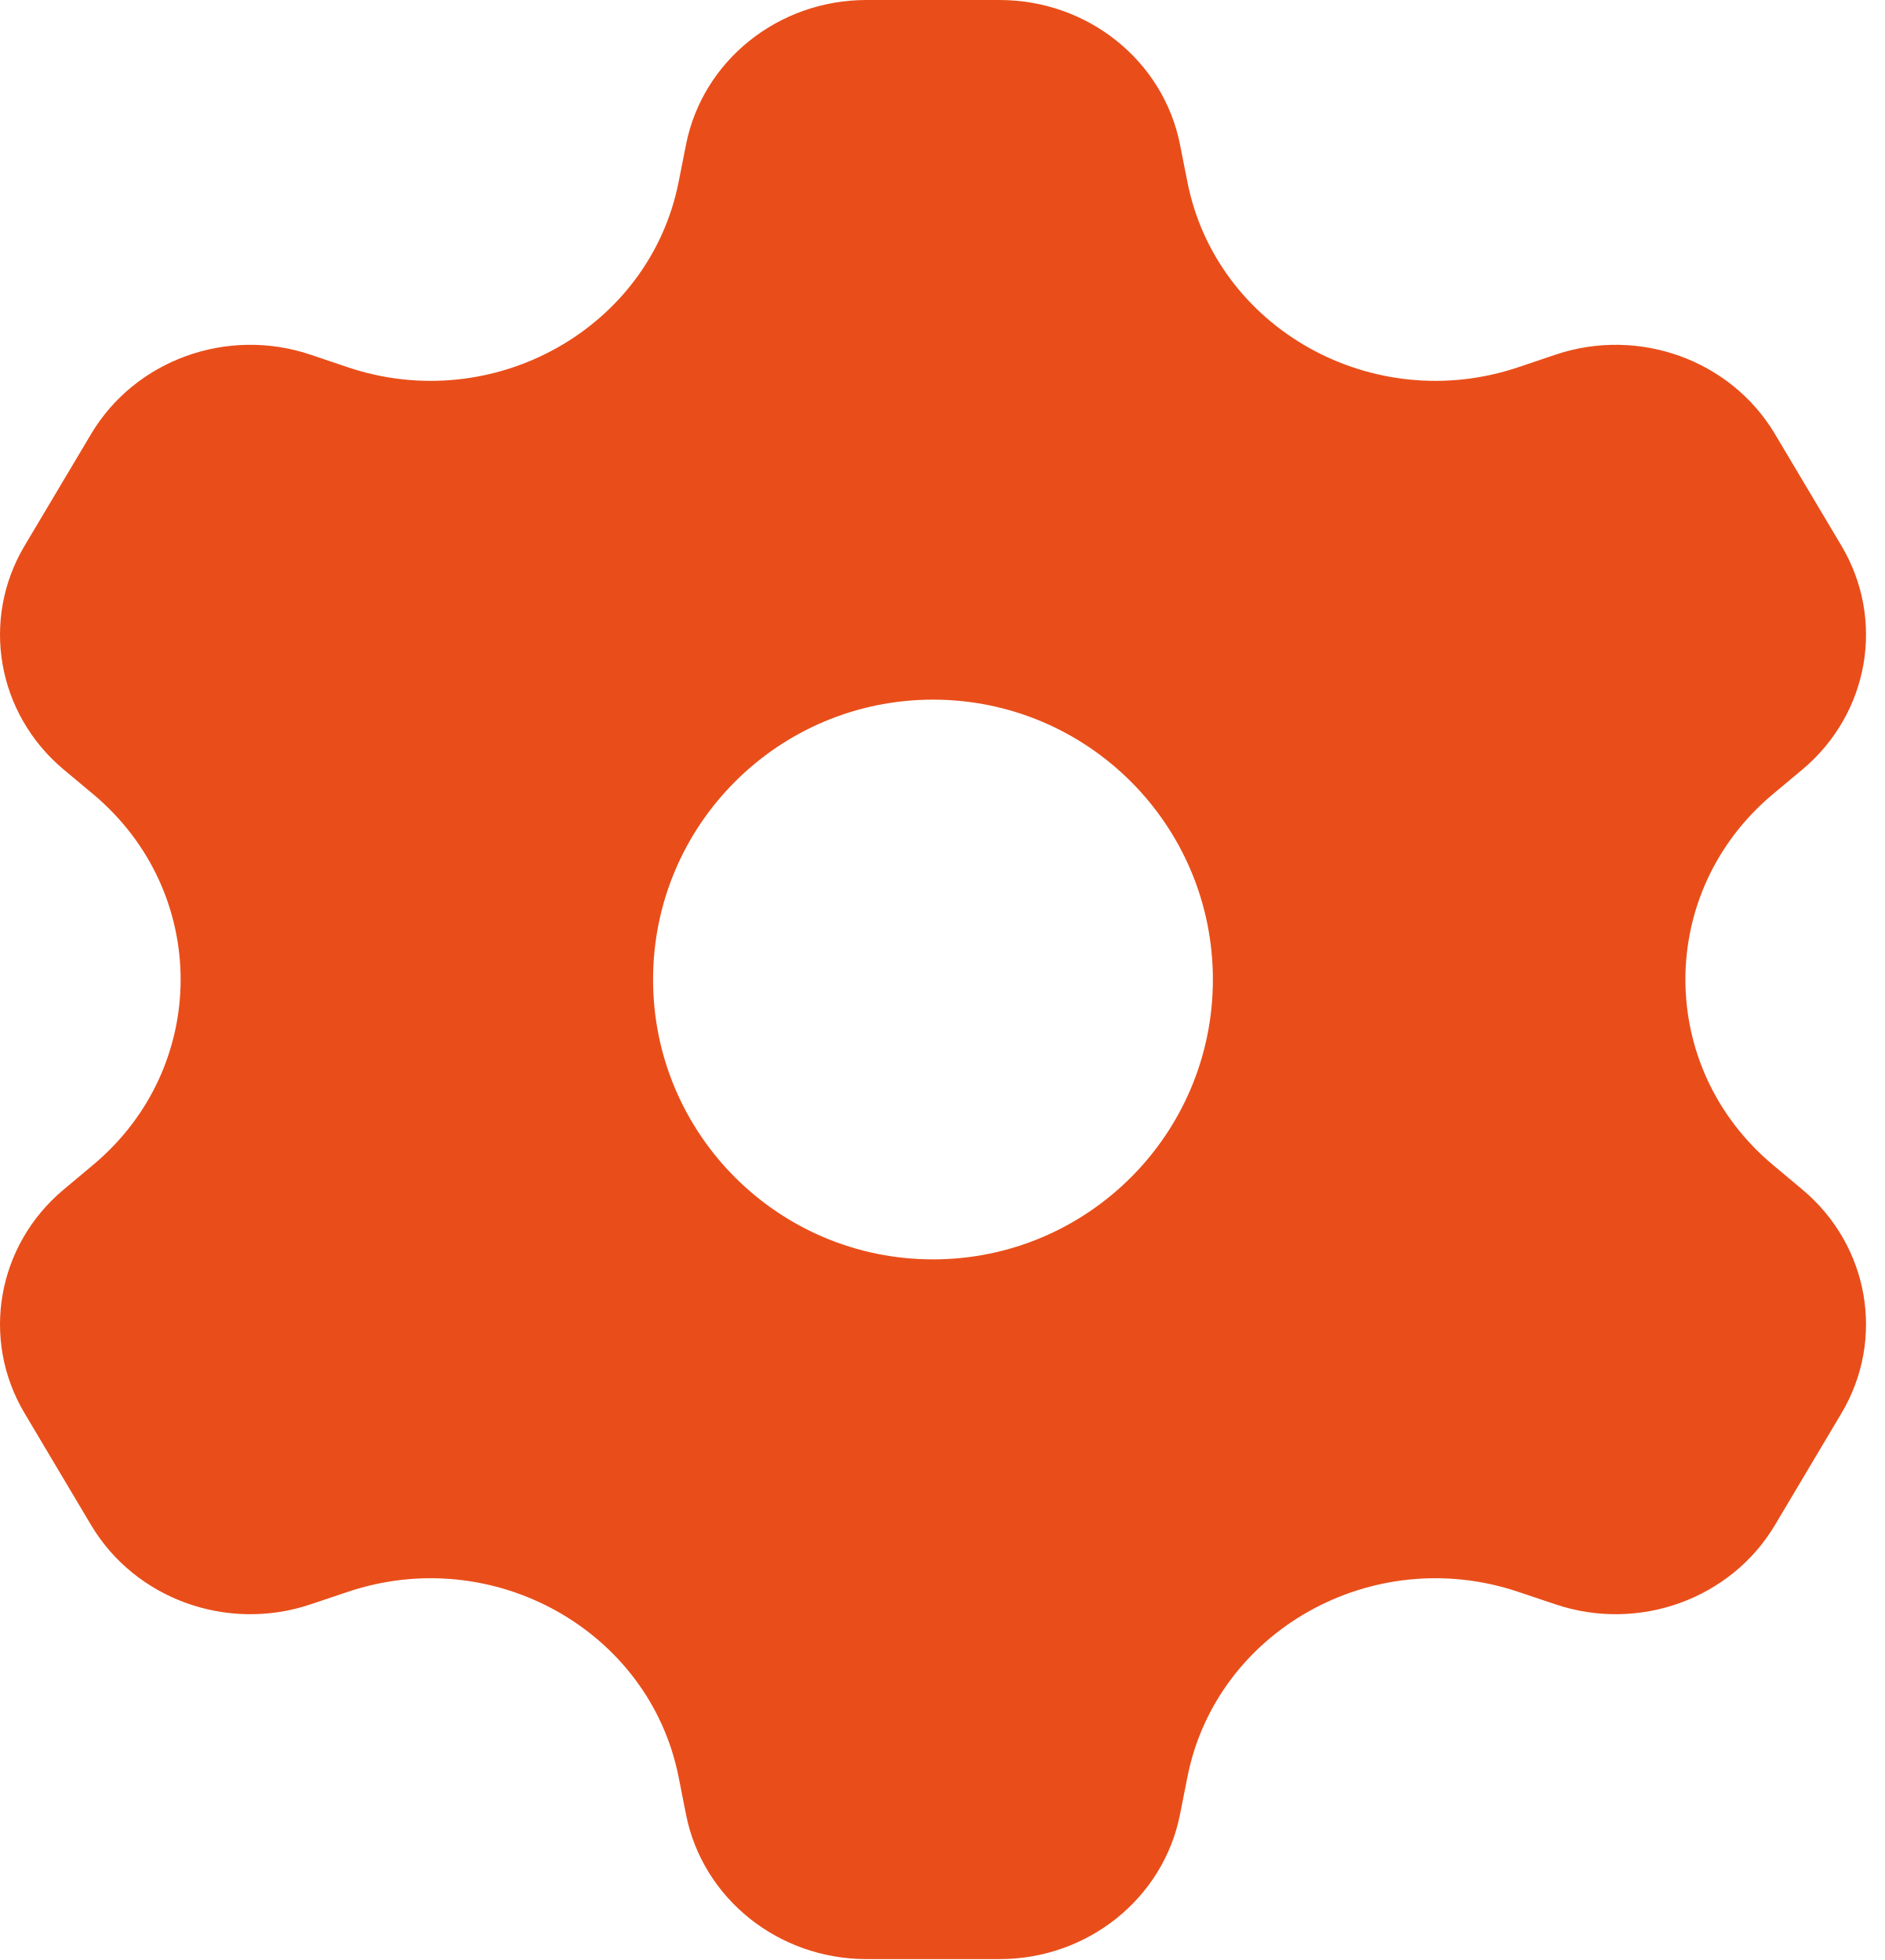
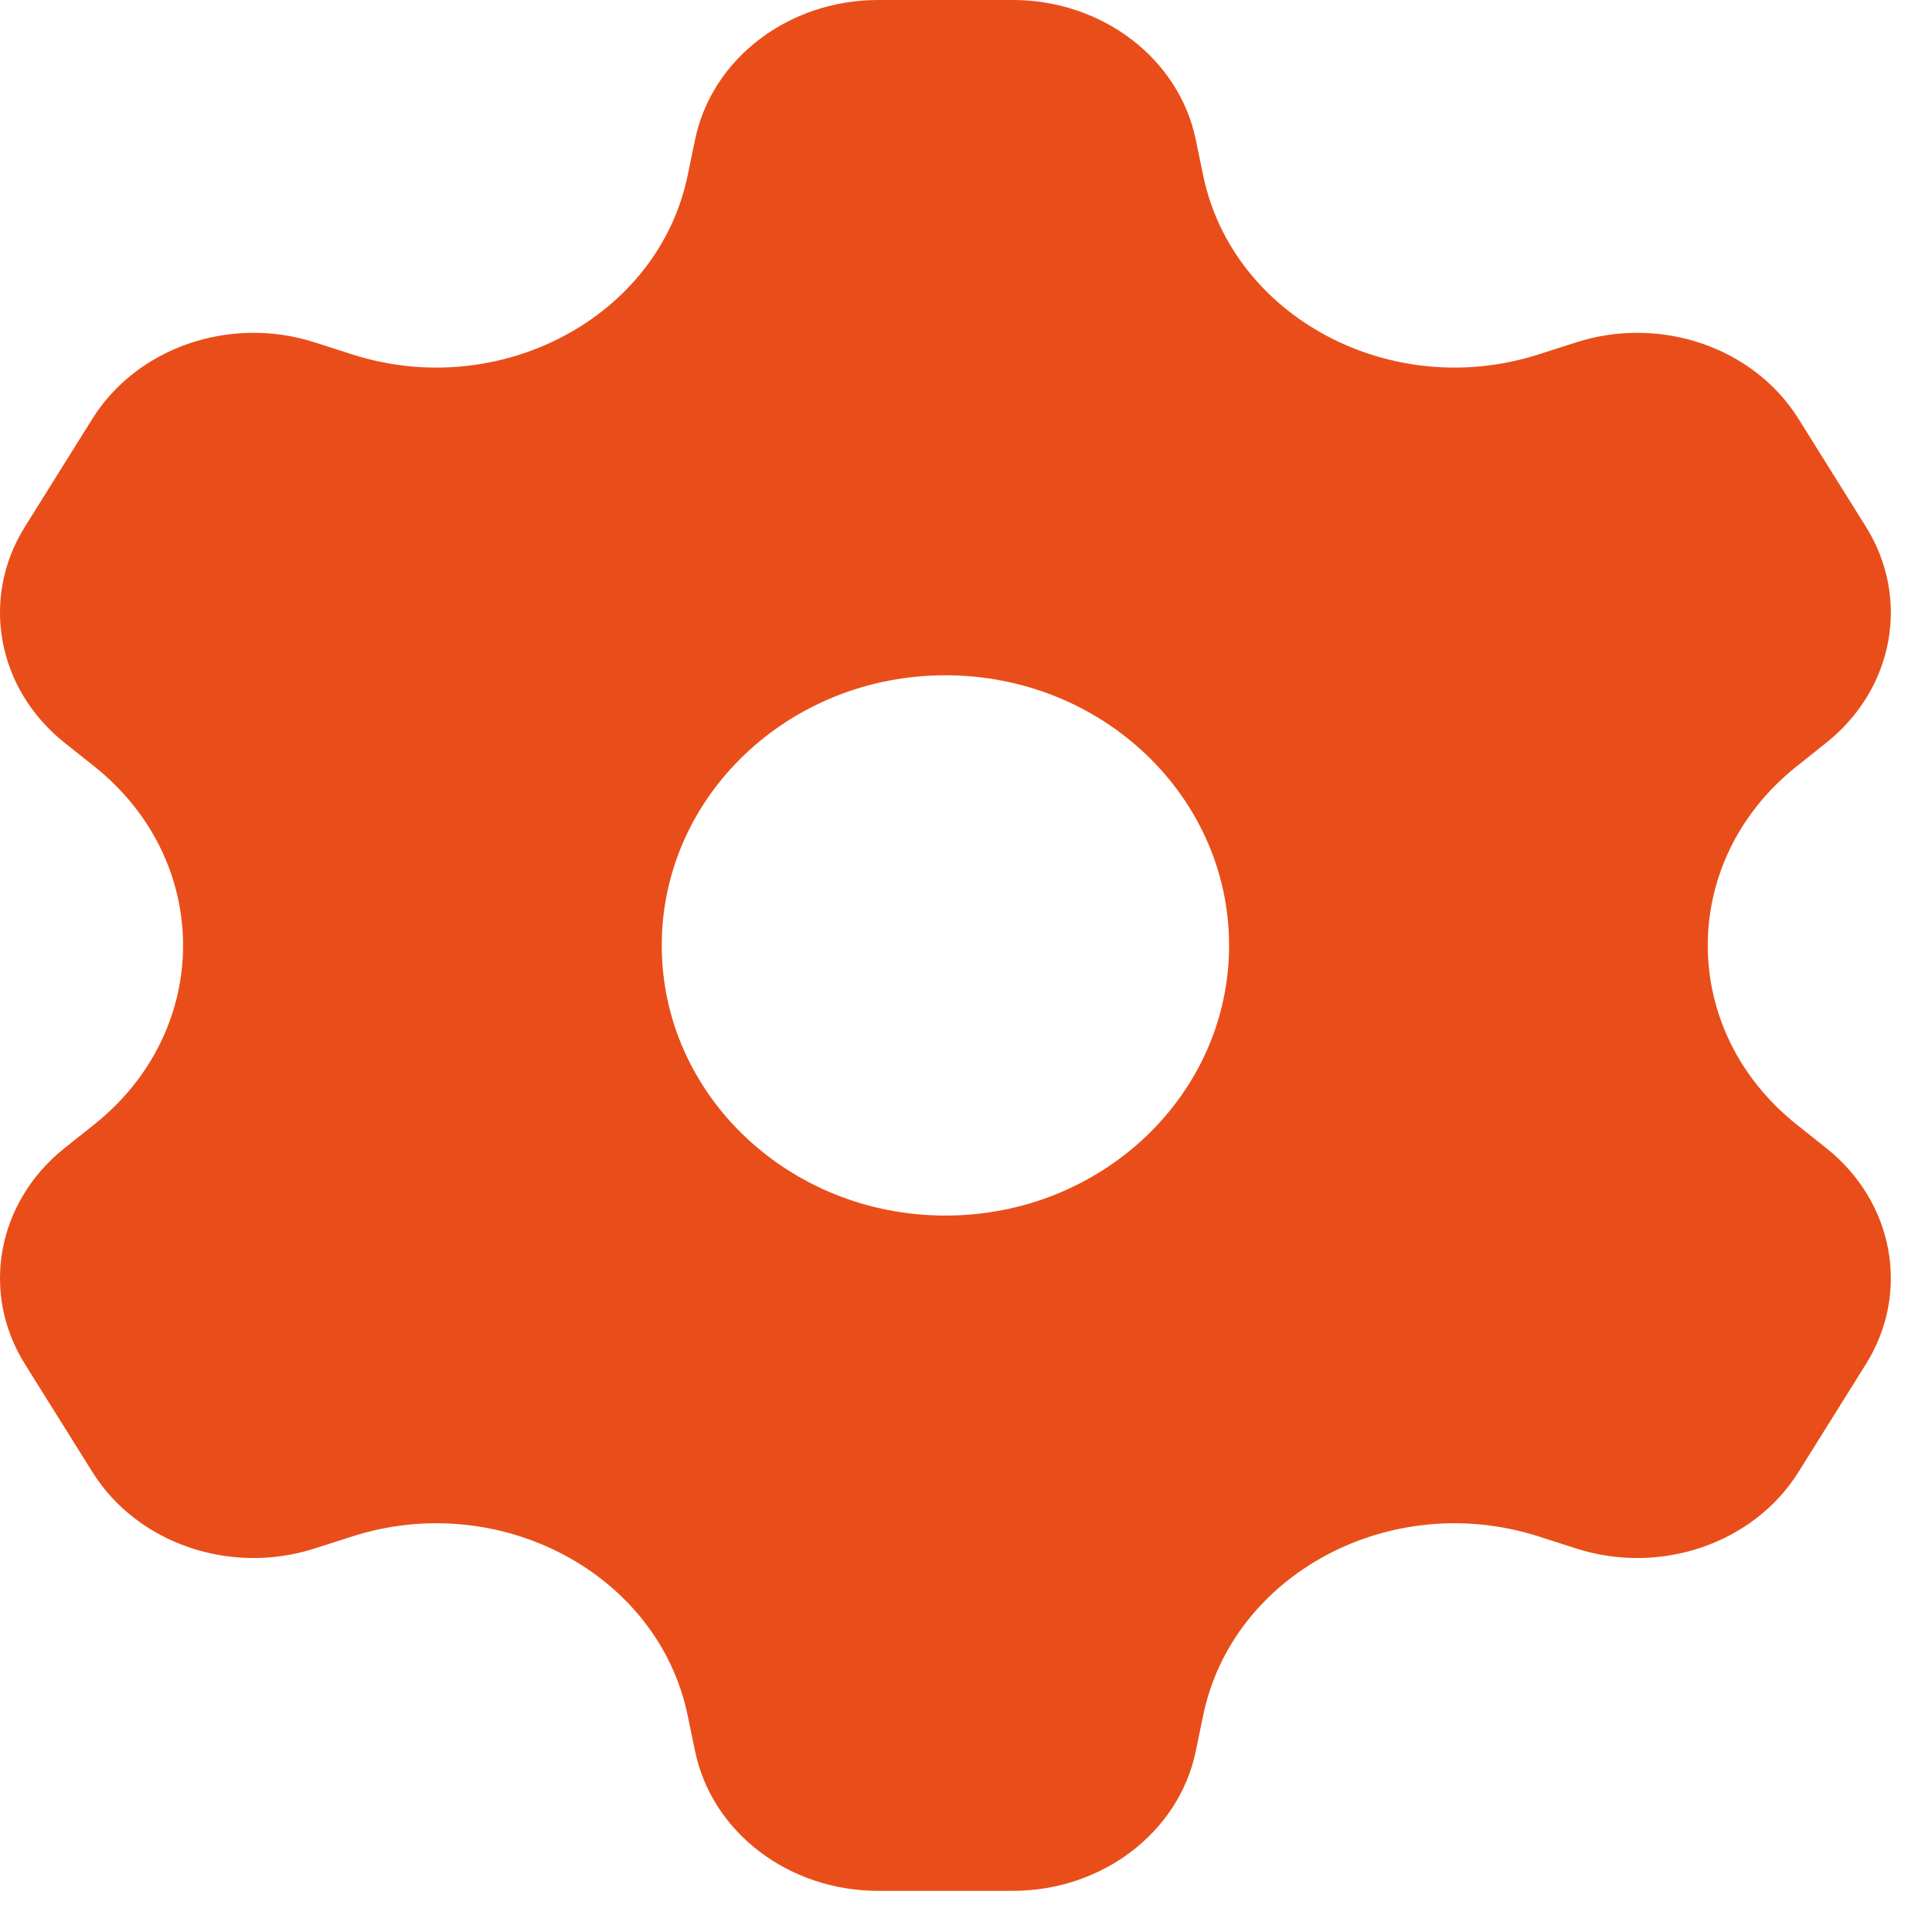
- <svg xmlns="http://www.w3.org/2000/svg" width="25" height="26" viewBox="0 0 25 26" fill="none">
-   <path fill-rule="evenodd" clip-rule="evenodd" d="M13.258 0C14.427 0 15.431 0.805 15.651 1.918L15.749 2.413C16.133 4.359 18.209 5.521 20.139 4.871L20.631 4.705C21.735 4.333 22.956 4.774 23.541 5.756L24.423 7.238C25.008 8.22 24.791 9.465 23.907 10.207L23.513 10.536C21.968 11.832 21.968 14.156 23.513 15.451L23.907 15.781C24.791 16.522 25.008 17.768 24.423 18.749L23.541 20.232C22.956 21.213 21.735 21.654 20.631 21.282L20.139 21.117C18.209 20.467 16.133 21.629 15.749 23.574L15.651 24.069C15.431 25.183 14.427 25.988 13.258 25.988H11.492C10.323 25.988 9.319 25.183 9.099 24.07L9.001 23.574C8.616 21.629 6.541 20.467 4.611 21.117L4.12 21.282C3.015 21.654 1.794 21.213 1.209 20.232L0.327 18.749C-0.258 17.768 -0.041 16.522 0.843 15.781L1.237 15.451C2.782 14.156 2.782 11.832 1.237 10.536L0.843 10.207C-0.041 9.465 -0.258 8.22 0.327 7.238L1.209 5.756C1.794 4.774 3.015 4.333 4.119 4.705L4.611 4.871C6.541 5.521 8.616 4.359 9.001 2.413L9.099 1.918C9.319 0.805 10.323 0 11.492 0H13.258ZM12.375 16.706C14.425 16.706 16.087 15.044 16.087 12.994C16.087 10.943 14.425 9.281 12.375 9.281C10.325 9.281 8.662 10.943 8.662 12.994C8.662 15.044 10.325 16.706 12.375 16.706Z" fill="#E94E1A" />
+ <svg xmlns="http://www.w3.org/2000/svg" width="23" height="23" viewBox="0 0 23 23" fill="none">
+   <path fill-rule="evenodd" clip-rule="evenodd" d="M12.058 0C13.121 0 14.035 0.697 14.235 1.661L14.324 2.09C14.673 3.775 16.561 4.782 18.317 4.219L18.763 4.076C19.768 3.753 20.878 4.135 21.41 4.985L22.213 6.27C22.745 7.12 22.547 8.199 21.743 8.841L21.385 9.126C19.979 10.249 19.979 12.261 21.385 13.384L21.743 13.669C22.547 14.311 22.745 15.39 22.213 16.24L21.41 17.525C20.878 18.375 19.768 18.757 18.763 18.434L18.317 18.291C16.561 17.728 14.673 18.734 14.324 20.42L14.235 20.849C14.035 21.813 13.121 22.51 12.058 22.51H10.452C9.389 22.51 8.475 21.813 8.275 20.849L8.186 20.42C7.837 18.734 5.949 17.728 4.193 18.291L3.747 18.434C2.742 18.757 1.632 18.375 1.1 17.524L0.297 16.24C-0.235 15.39 -0.037 14.311 0.767 13.669L1.125 13.384C2.531 12.261 2.531 10.249 1.125 9.126L0.767 8.841C-0.037 8.199 -0.235 7.12 0.297 6.27L1.1 4.985C1.632 4.135 2.742 3.753 3.747 4.076L4.193 4.219C5.949 4.782 7.837 3.776 8.186 2.09L8.275 1.661C8.475 0.697 9.389 0 10.452 0H12.058ZM11.255 14.471C13.12 14.471 14.632 13.031 14.632 11.255C14.632 9.479 13.12 8.039 11.255 8.039C9.39 8.039 7.878 9.479 7.878 11.255C7.878 13.031 9.39 14.471 11.255 14.471Z" fill="#E94E1A" />
</svg>
